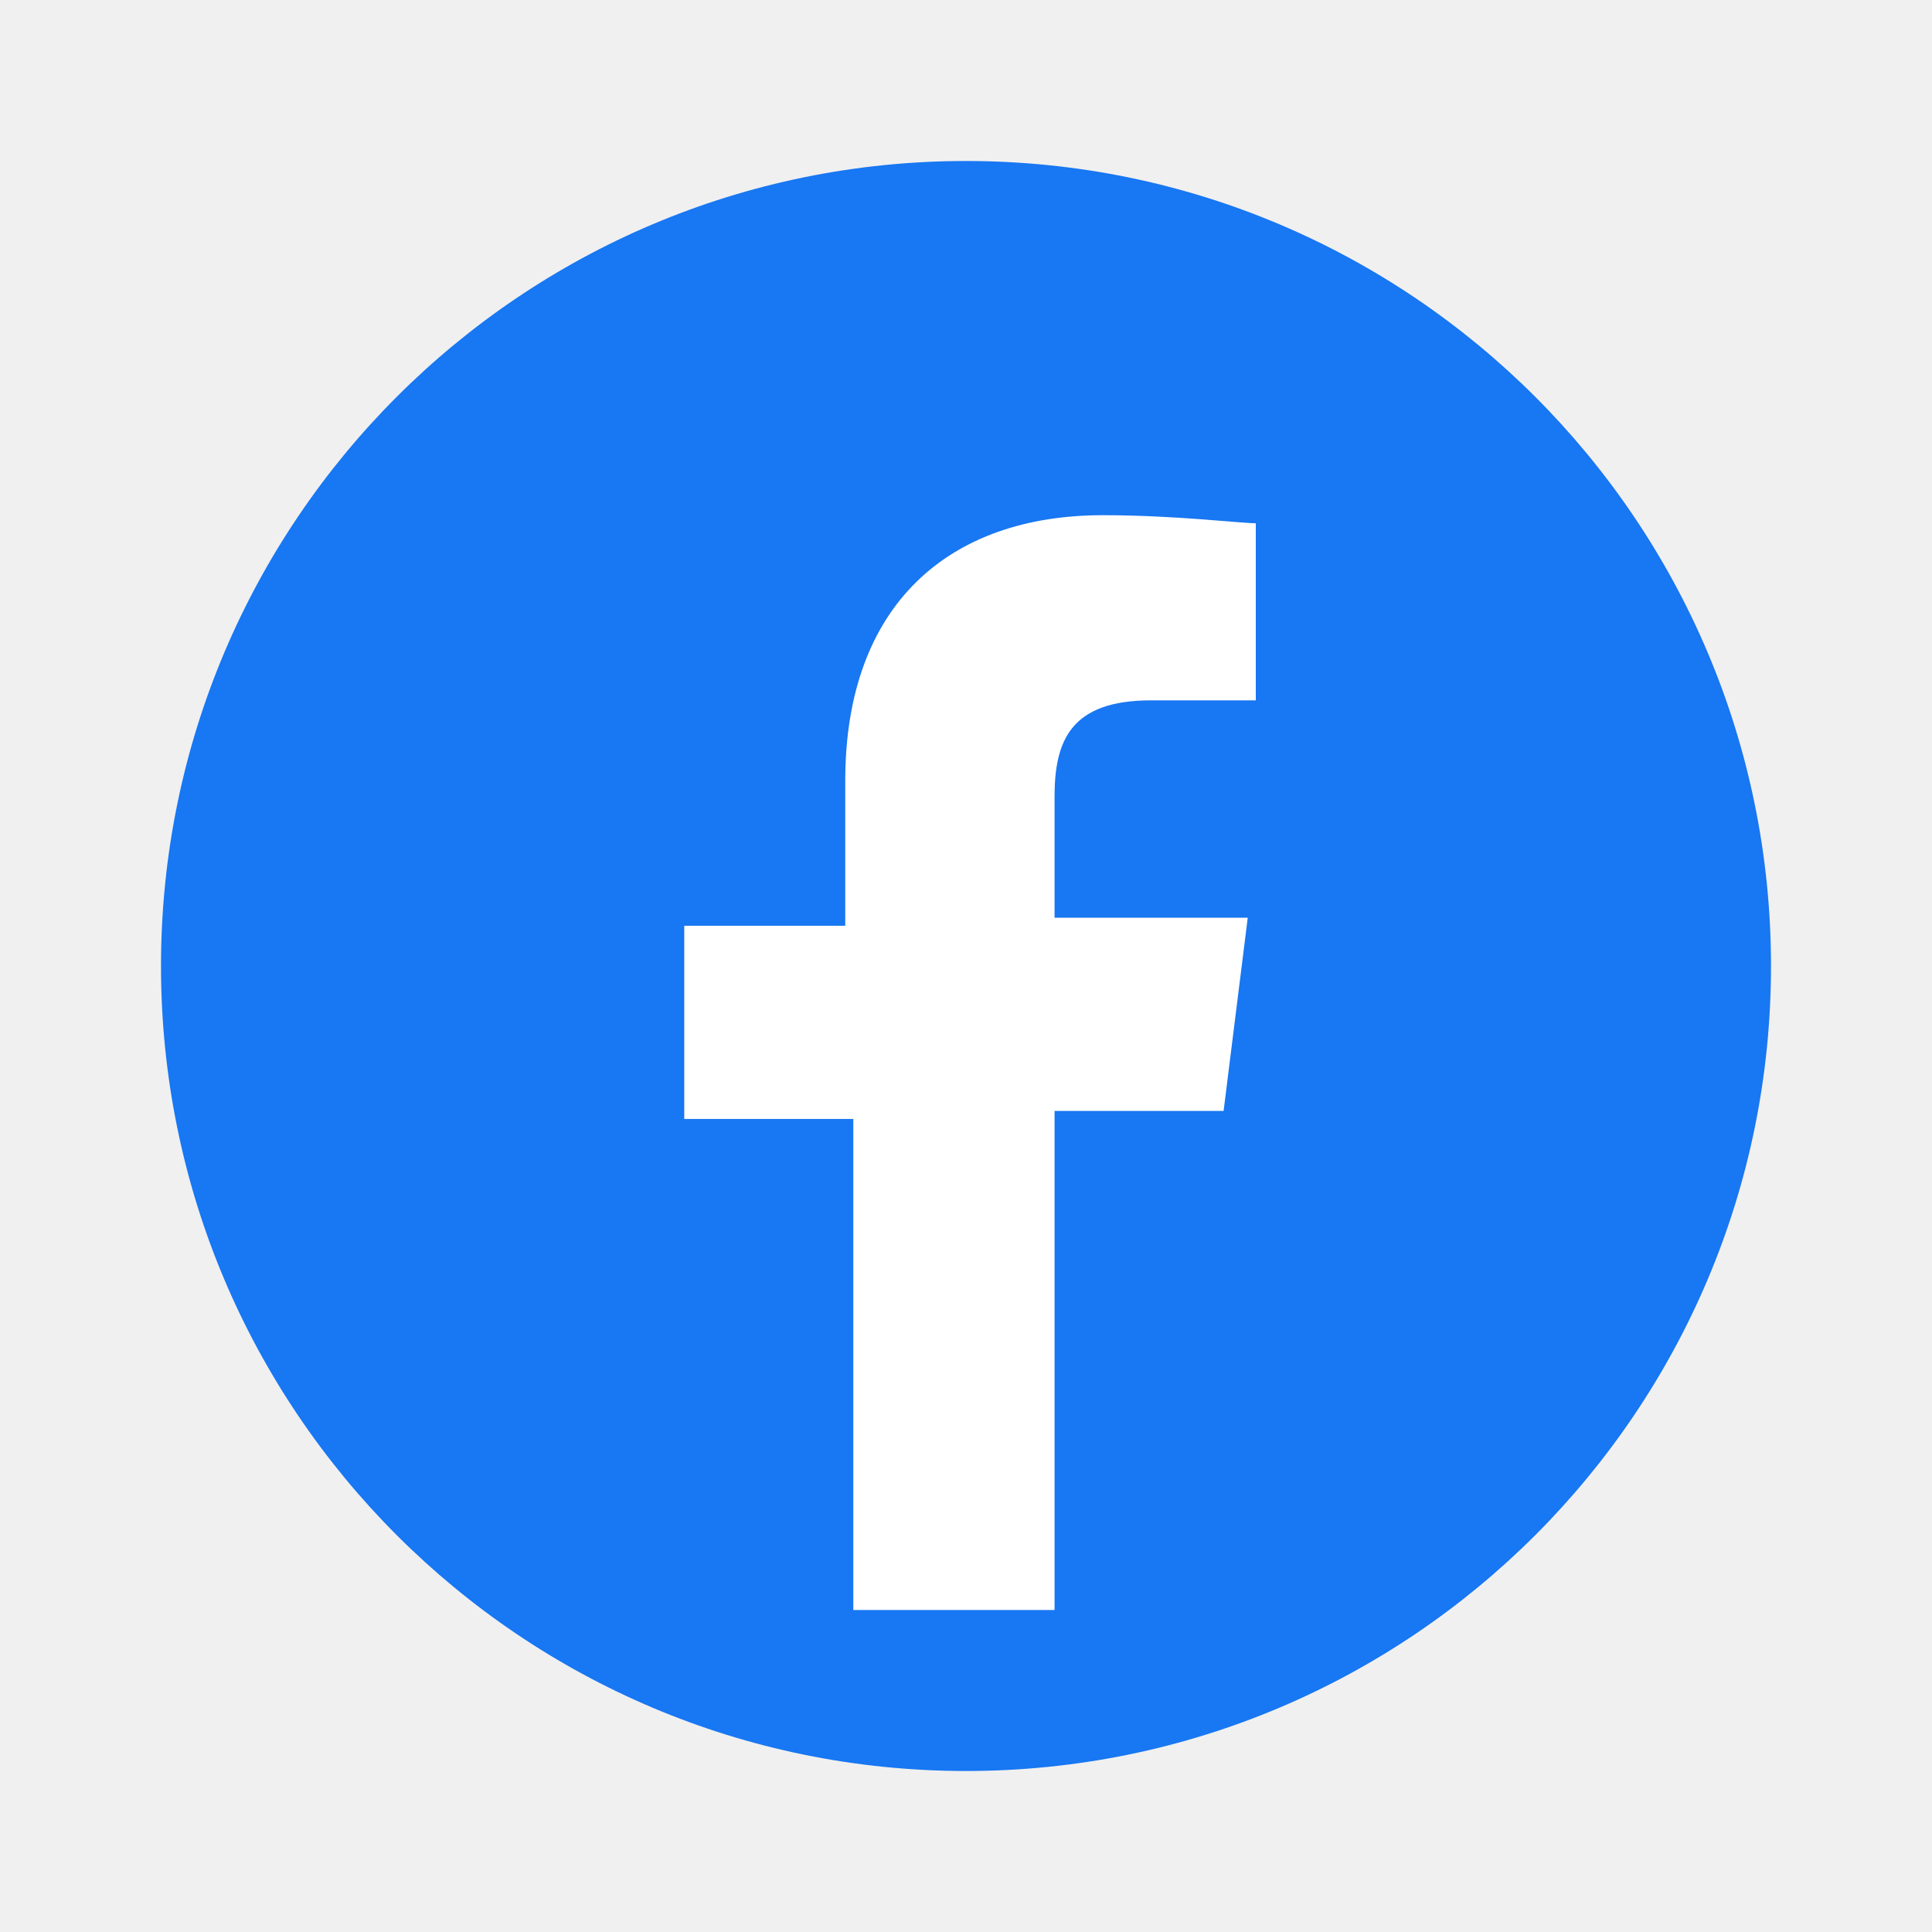
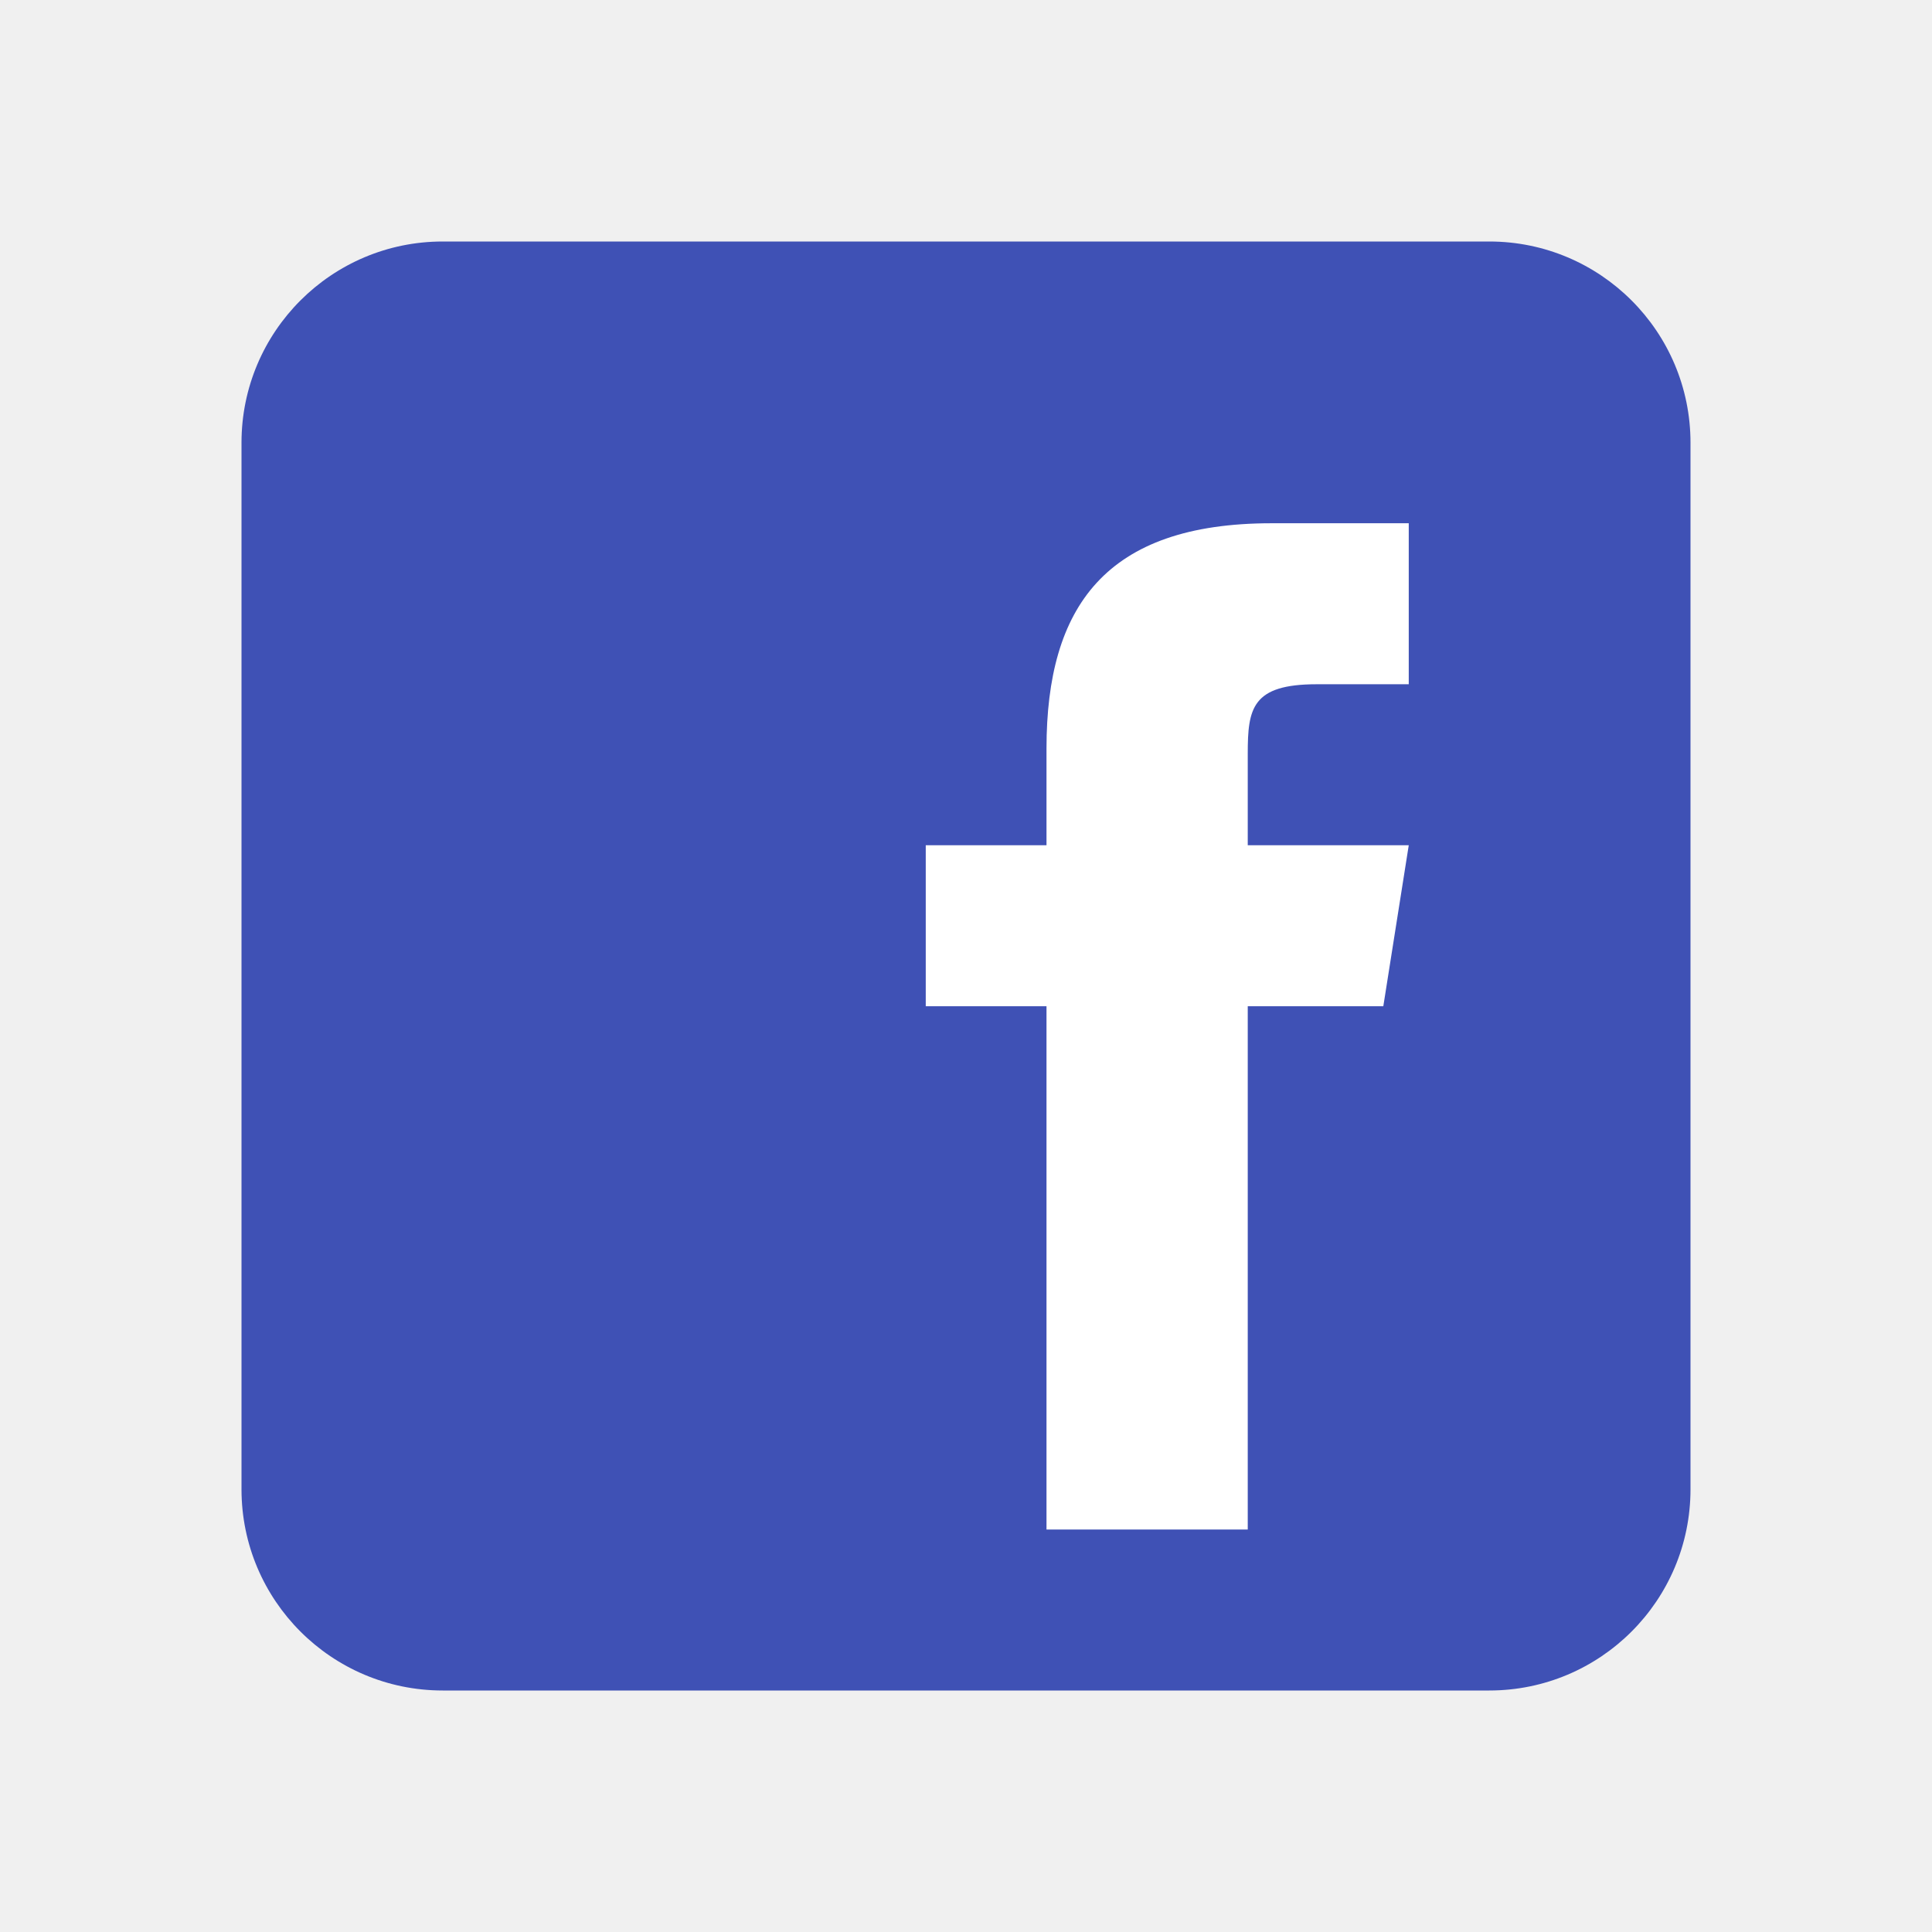
- <svg xmlns="http://www.w3.org/2000/svg" viewBox="0 0 24 24" fill="none">
-   <rect x="2" y="2" width="20" height="20" rx="10" fill="#1877F2" />
-   <path d="M13.1 20v-6.2h2.1l.3-2.4h-2.4V9.9c0-.7.2-1.2 1.2-1.2h1.3V6.5c-.2 0-1-.1-1.9-.1-1.9 0-3.2 1.1-3.2 3.3v1.8H8.5v2.4h2.1V20h2.5Z" fill="#fff" />
+ <svg xmlns="http://www.w3.org/2000/svg" viewBox="0 0 48 48" width="48px" height="48px">
+   <path fill="#3F51B5" d="M42,37c0,2.762-2.238,5-5,5H11c-2.761,0-5-2.238-5-5V11c0-2.762,2.239-5,5-5h26c2.762,0,5,2.238,5,5V37z" />
+   <path fill="#FFFFFF" d="M34.368,25H31v13h-5V25h-3v-4h3v-2.41c0.002-3.508,1.459-5.59,5.592-5.59H35v4h-2.287C31.104,17,31,17.6,31,18.723V21h4L34.368,25z" />
</svg>
